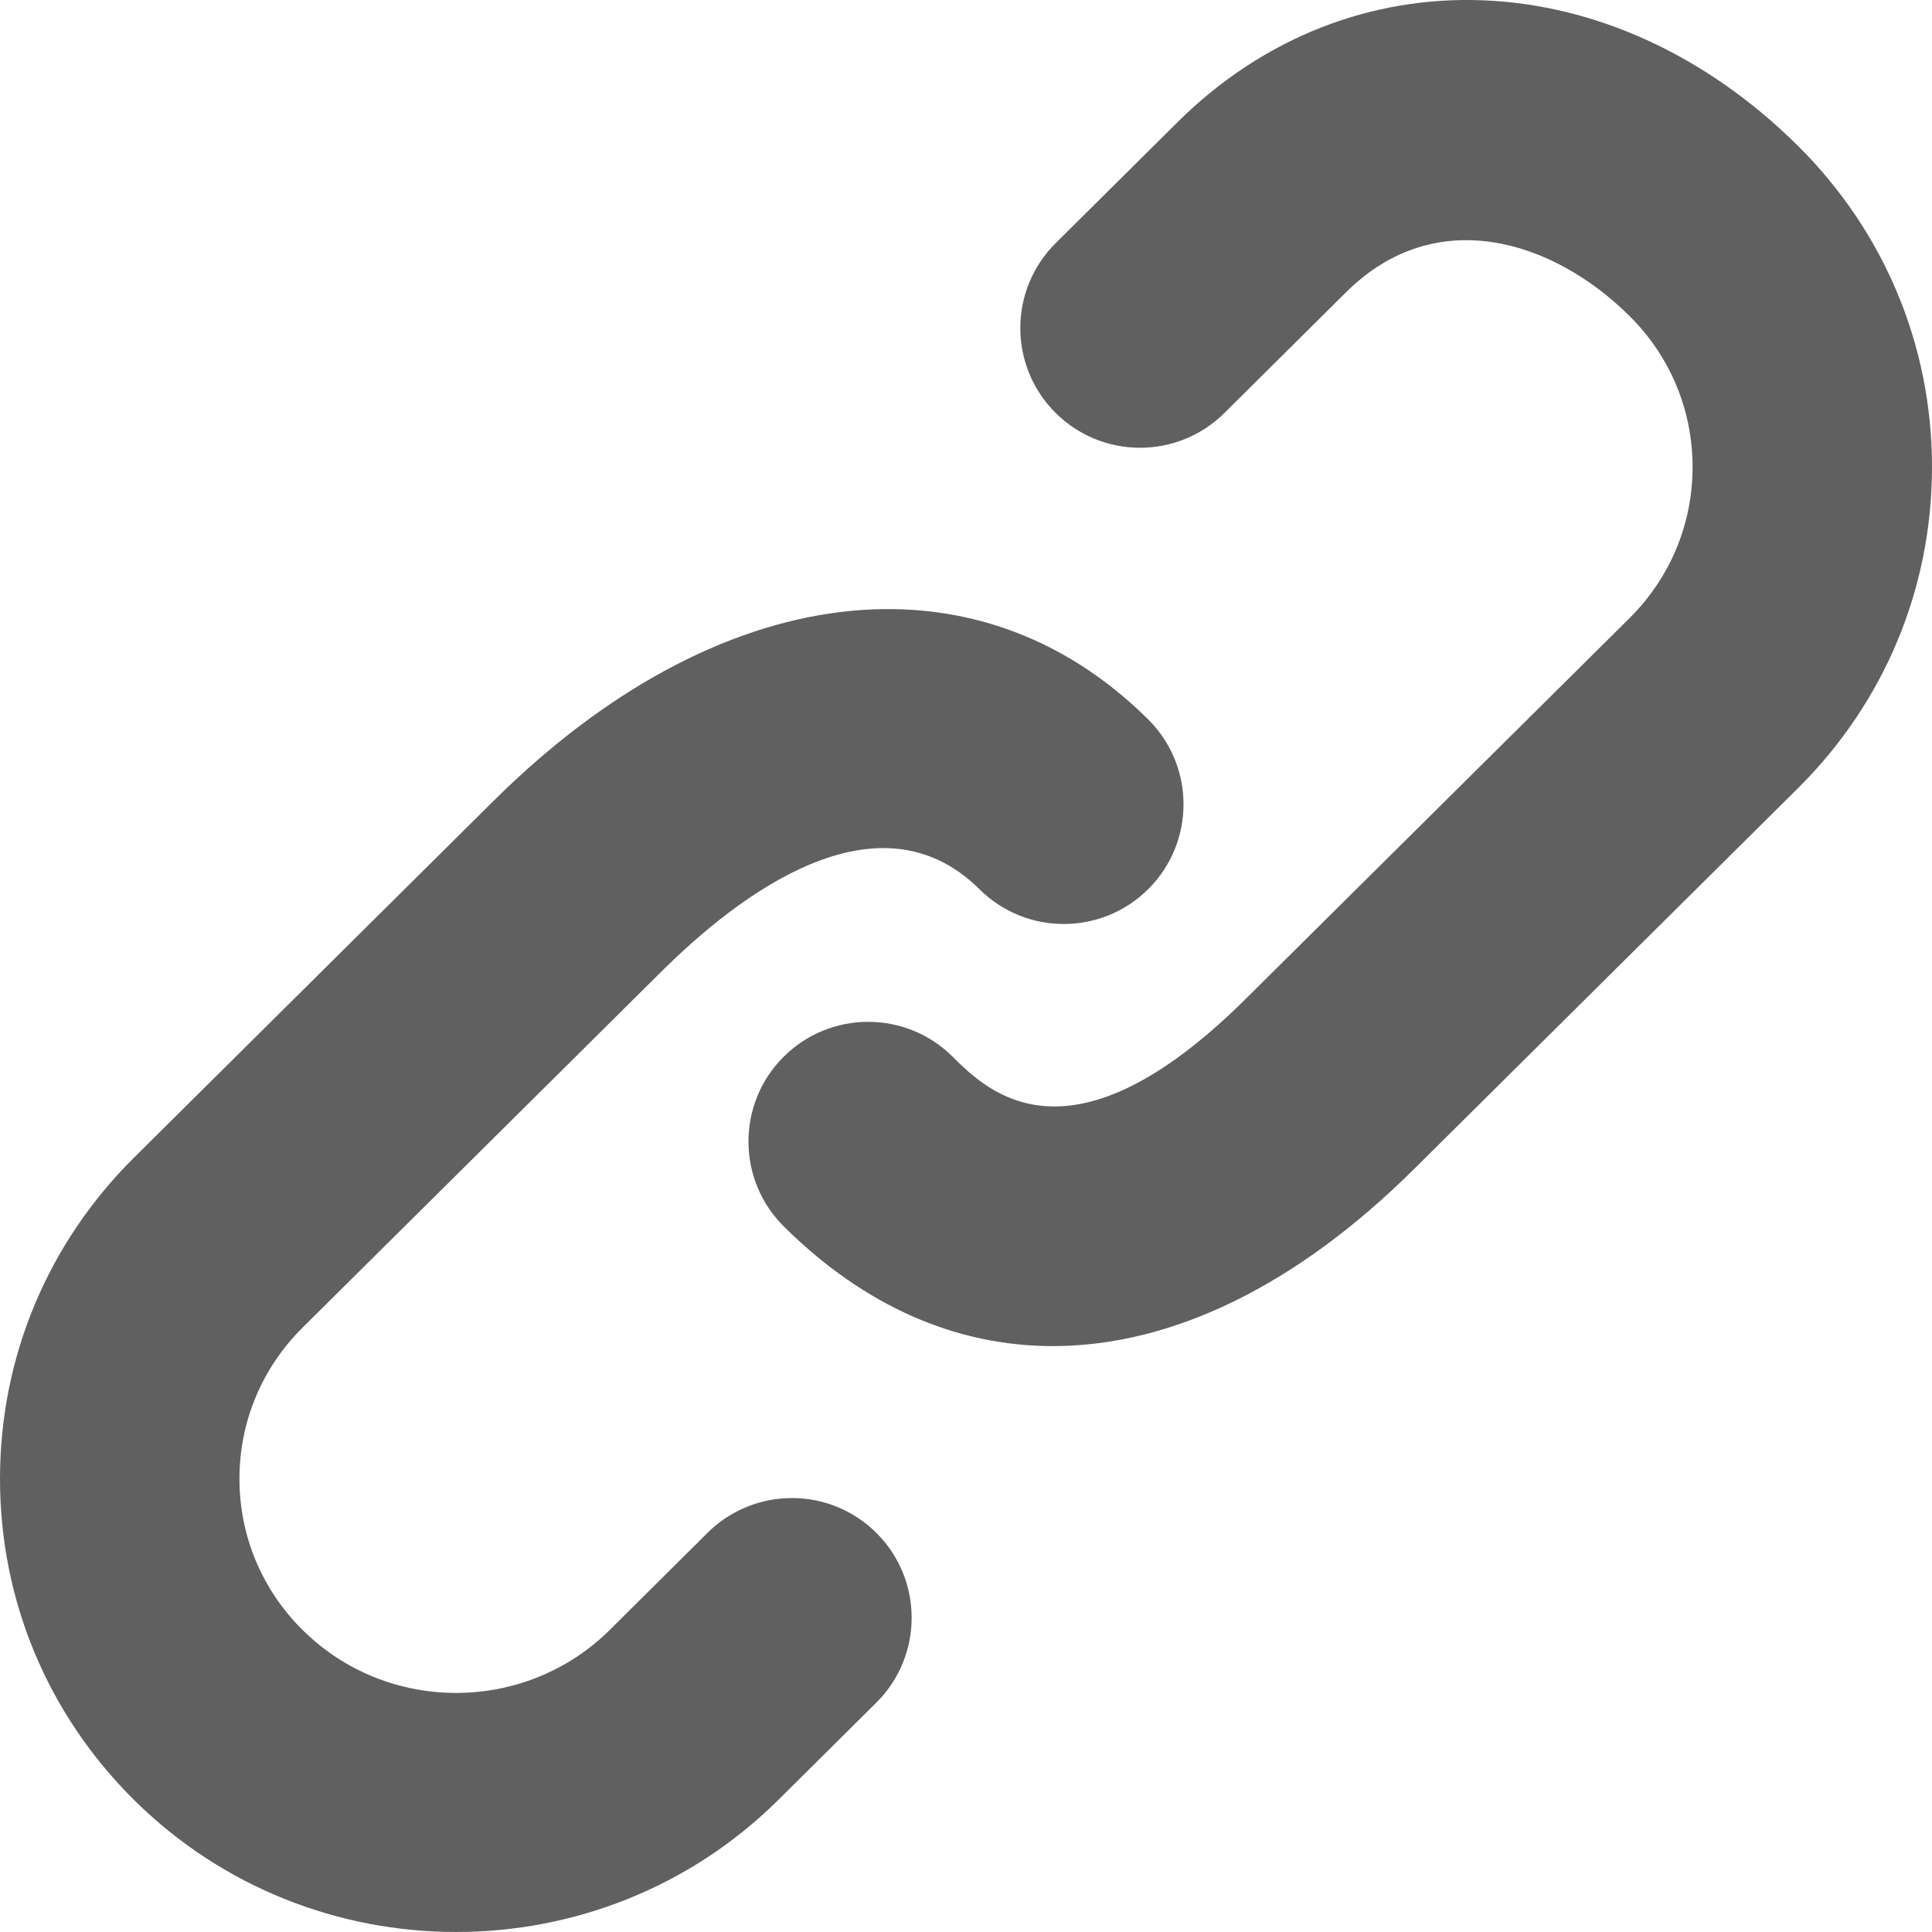
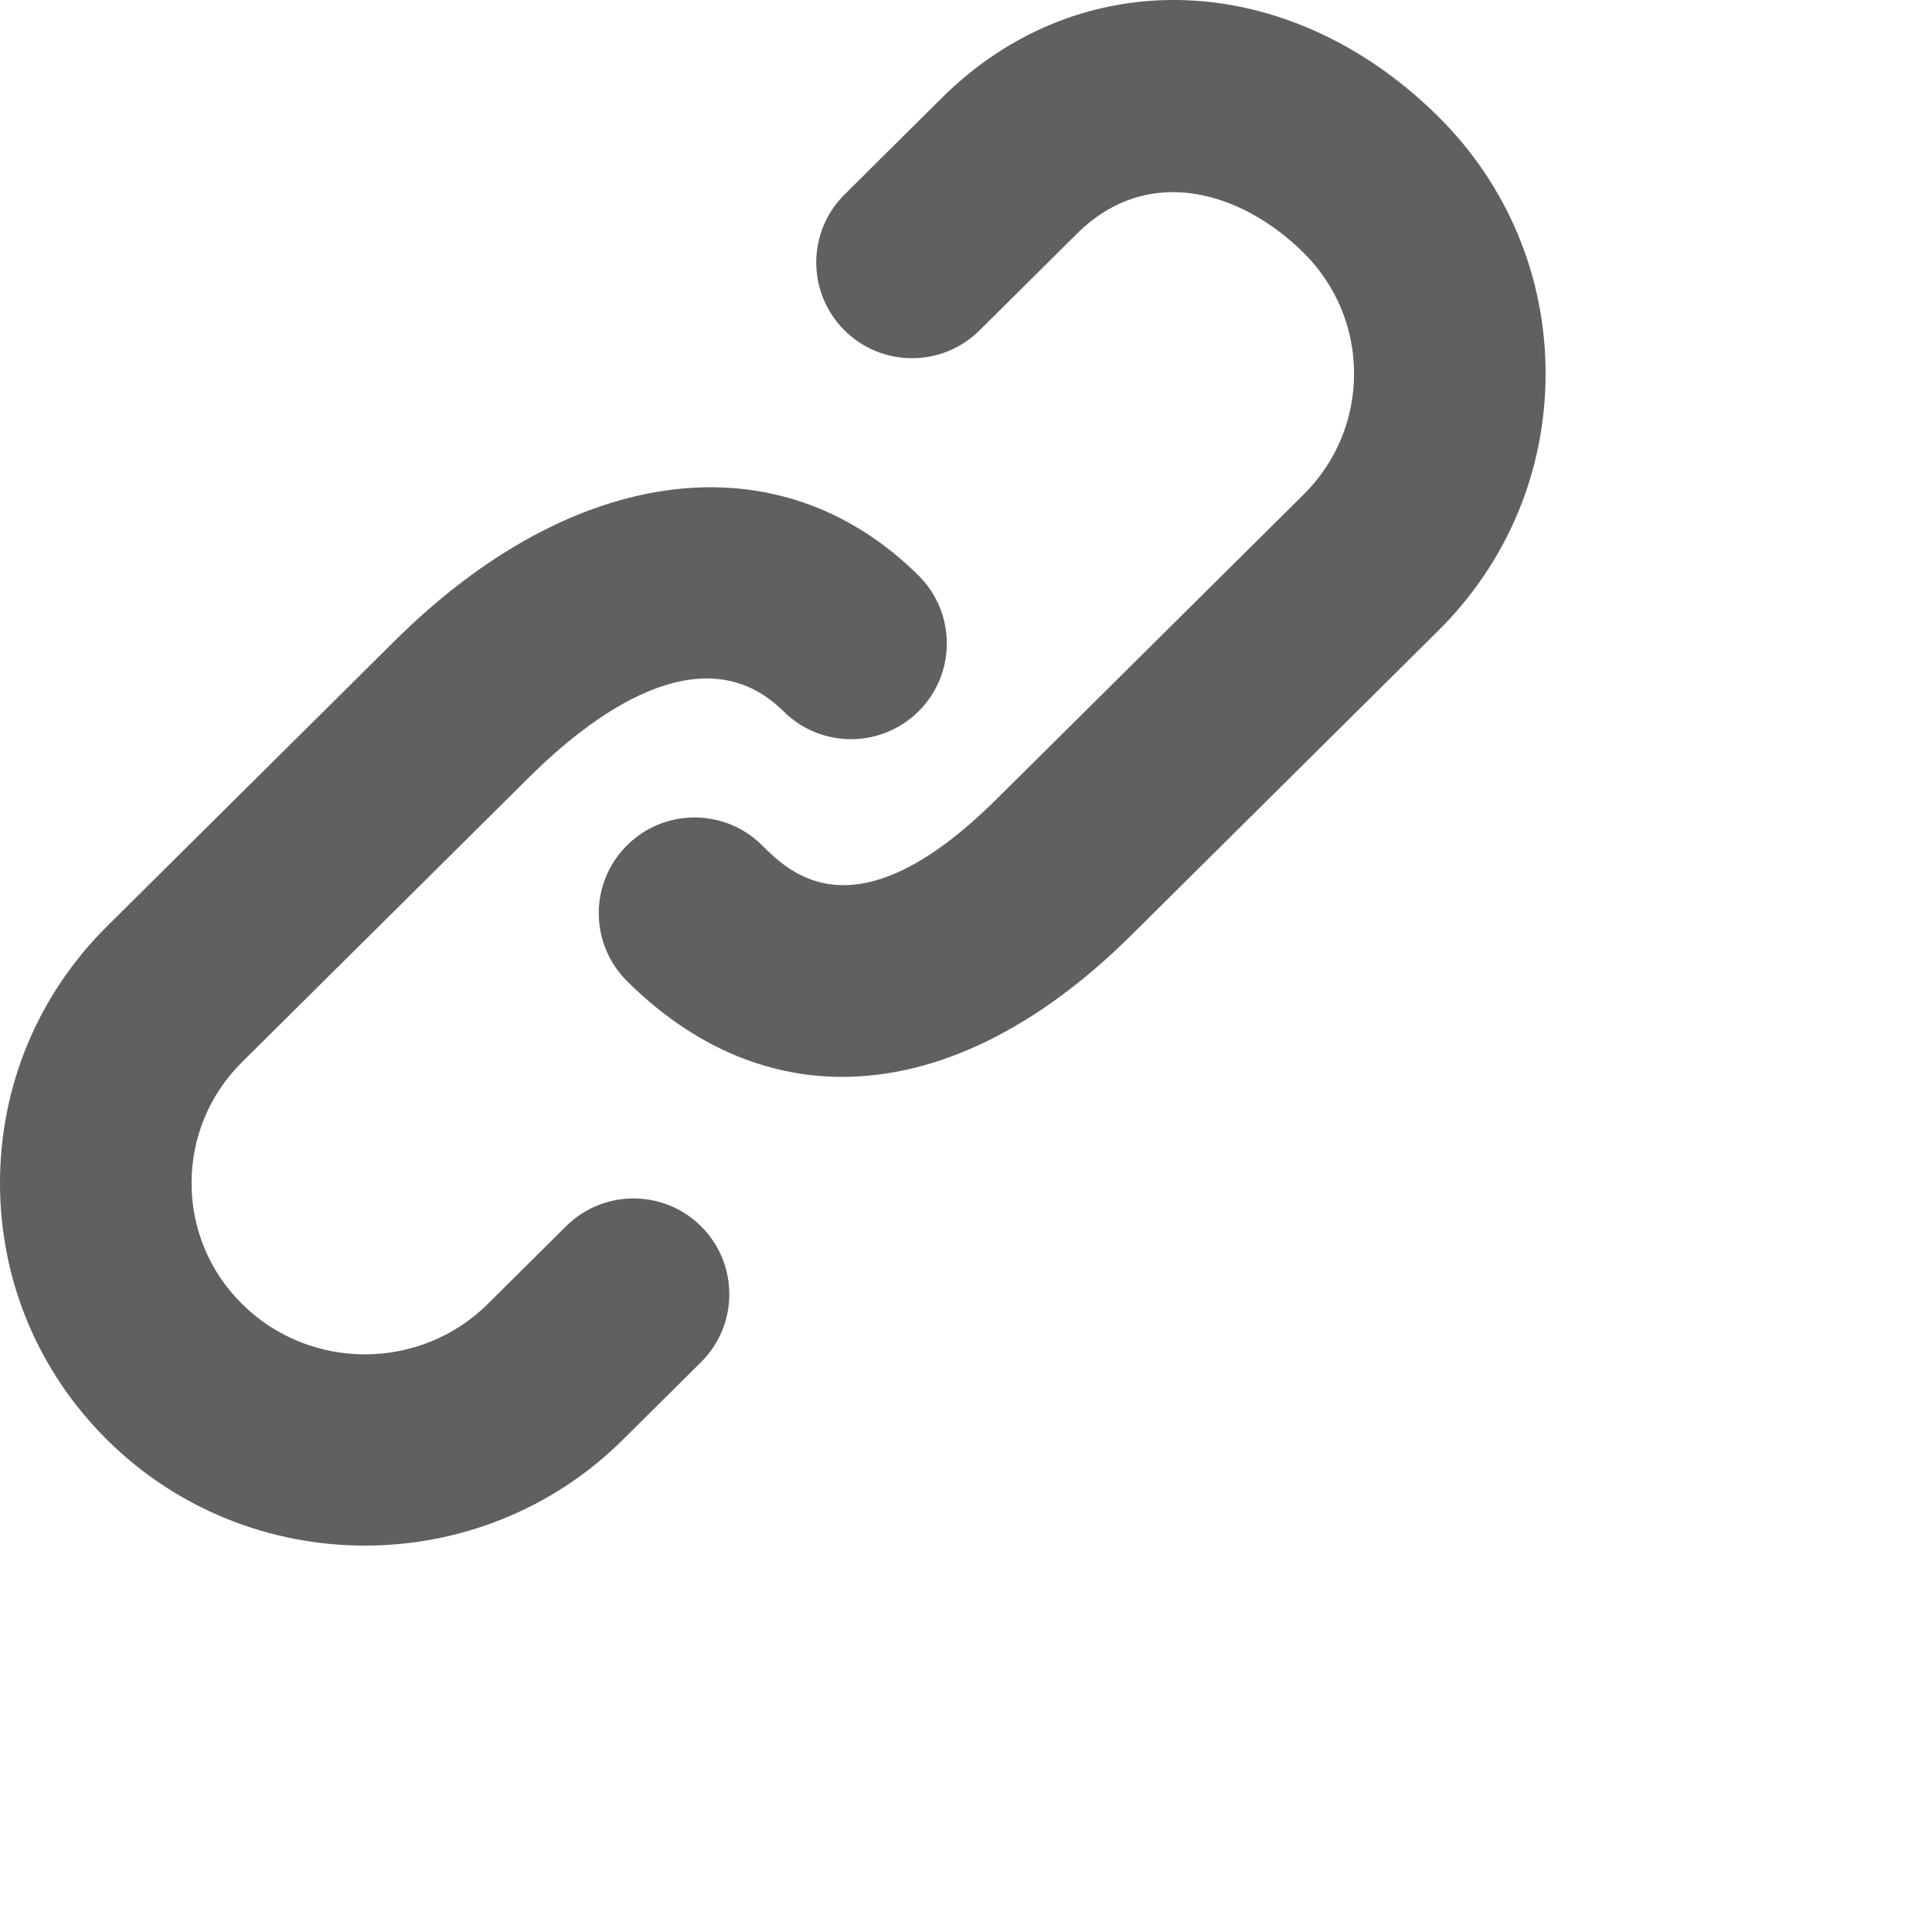
- <svg xmlns="http://www.w3.org/2000/svg" version="1.1" id="Capa_1" x="0px" y="0px" viewBox="0 0 80 80" style="enable-background:new 0 0 80 80;" xml:space="preserve" width="512px" height="512px">
+ <svg xmlns="http://www.w3.org/2000/svg" version="1.1" id="Capa_1" x="0px" y="0px" viewBox="0 0 100 100" style="enable-background:new 0 0 80 80;" xml:space="preserve" width="512px" height="512px">
  <g>
    <g>
      <path d="M29.298,63.471l-4.048,4.02c-3.509,3.478-9.216,3.481-12.723,0    c-1.686-1.673-2.612-3.895-2.612-6.257s0.927-4.585,2.611-6.258l14.9-14.783c3.088-3.062,8.897-7.571,13.131-3.372    c1.943,1.93,5.081,1.917,7.01-0.025c1.93-1.942,1.918-5.081-0.025-7.009c-7.197-7.142-17.834-5.822-27.098,3.37L5.543,47.941    C1.968,51.49,0,56.21,0,61.234s1.968,9.743,5.544,13.292C9.223,78.176,14.054,80,18.887,80c4.834,0,9.667-1.824,13.348-5.476    l4.051-4.021c1.942-1.928,1.953-5.066,0.023-7.009C34.382,61.553,31.241,61.542,29.298,63.471z M74.454,6.044    c-7.73-7.67-18.538-8.086-25.694-0.986l-5.046,5.009c-1.943,1.929-1.955,5.066-0.025,7.009s5.068,1.954,7.011,0.025l5.044-5.006    c3.707-3.681,8.561-2.155,11.727,0.986c1.688,1.673,2.615,3.896,2.615,6.258c0,2.363-0.928,4.586-2.613,6.259l-15.897,15.77    c-7.269,7.212-10.679,3.827-12.134,2.383c-1.943-1.929-5.08-1.917-7.01,0.025s-1.918,5.081,0.025,7.009    c3.337,3.312,7.146,4.954,11.139,4.954c4.889,0,10.053-2.462,14.963-7.337l15.897-15.77C78.03,29.083,80,24.362,80,19.338    C80,14.316,78.03,9.595,74.454,6.044z" fill="#606060" />
    </g>
  </g>
  <g>
</g>
  <g>
</g>
  <g>
</g>
  <g>
</g>
  <g>
</g>
  <g>
</g>
  <g>
</g>
  <g>
</g>
  <g>
</g>
  <g>
</g>
  <g>
</g>
  <g>
</g>
  <g>
</g>
  <g>
</g>
  <g>
</g>
</svg>
